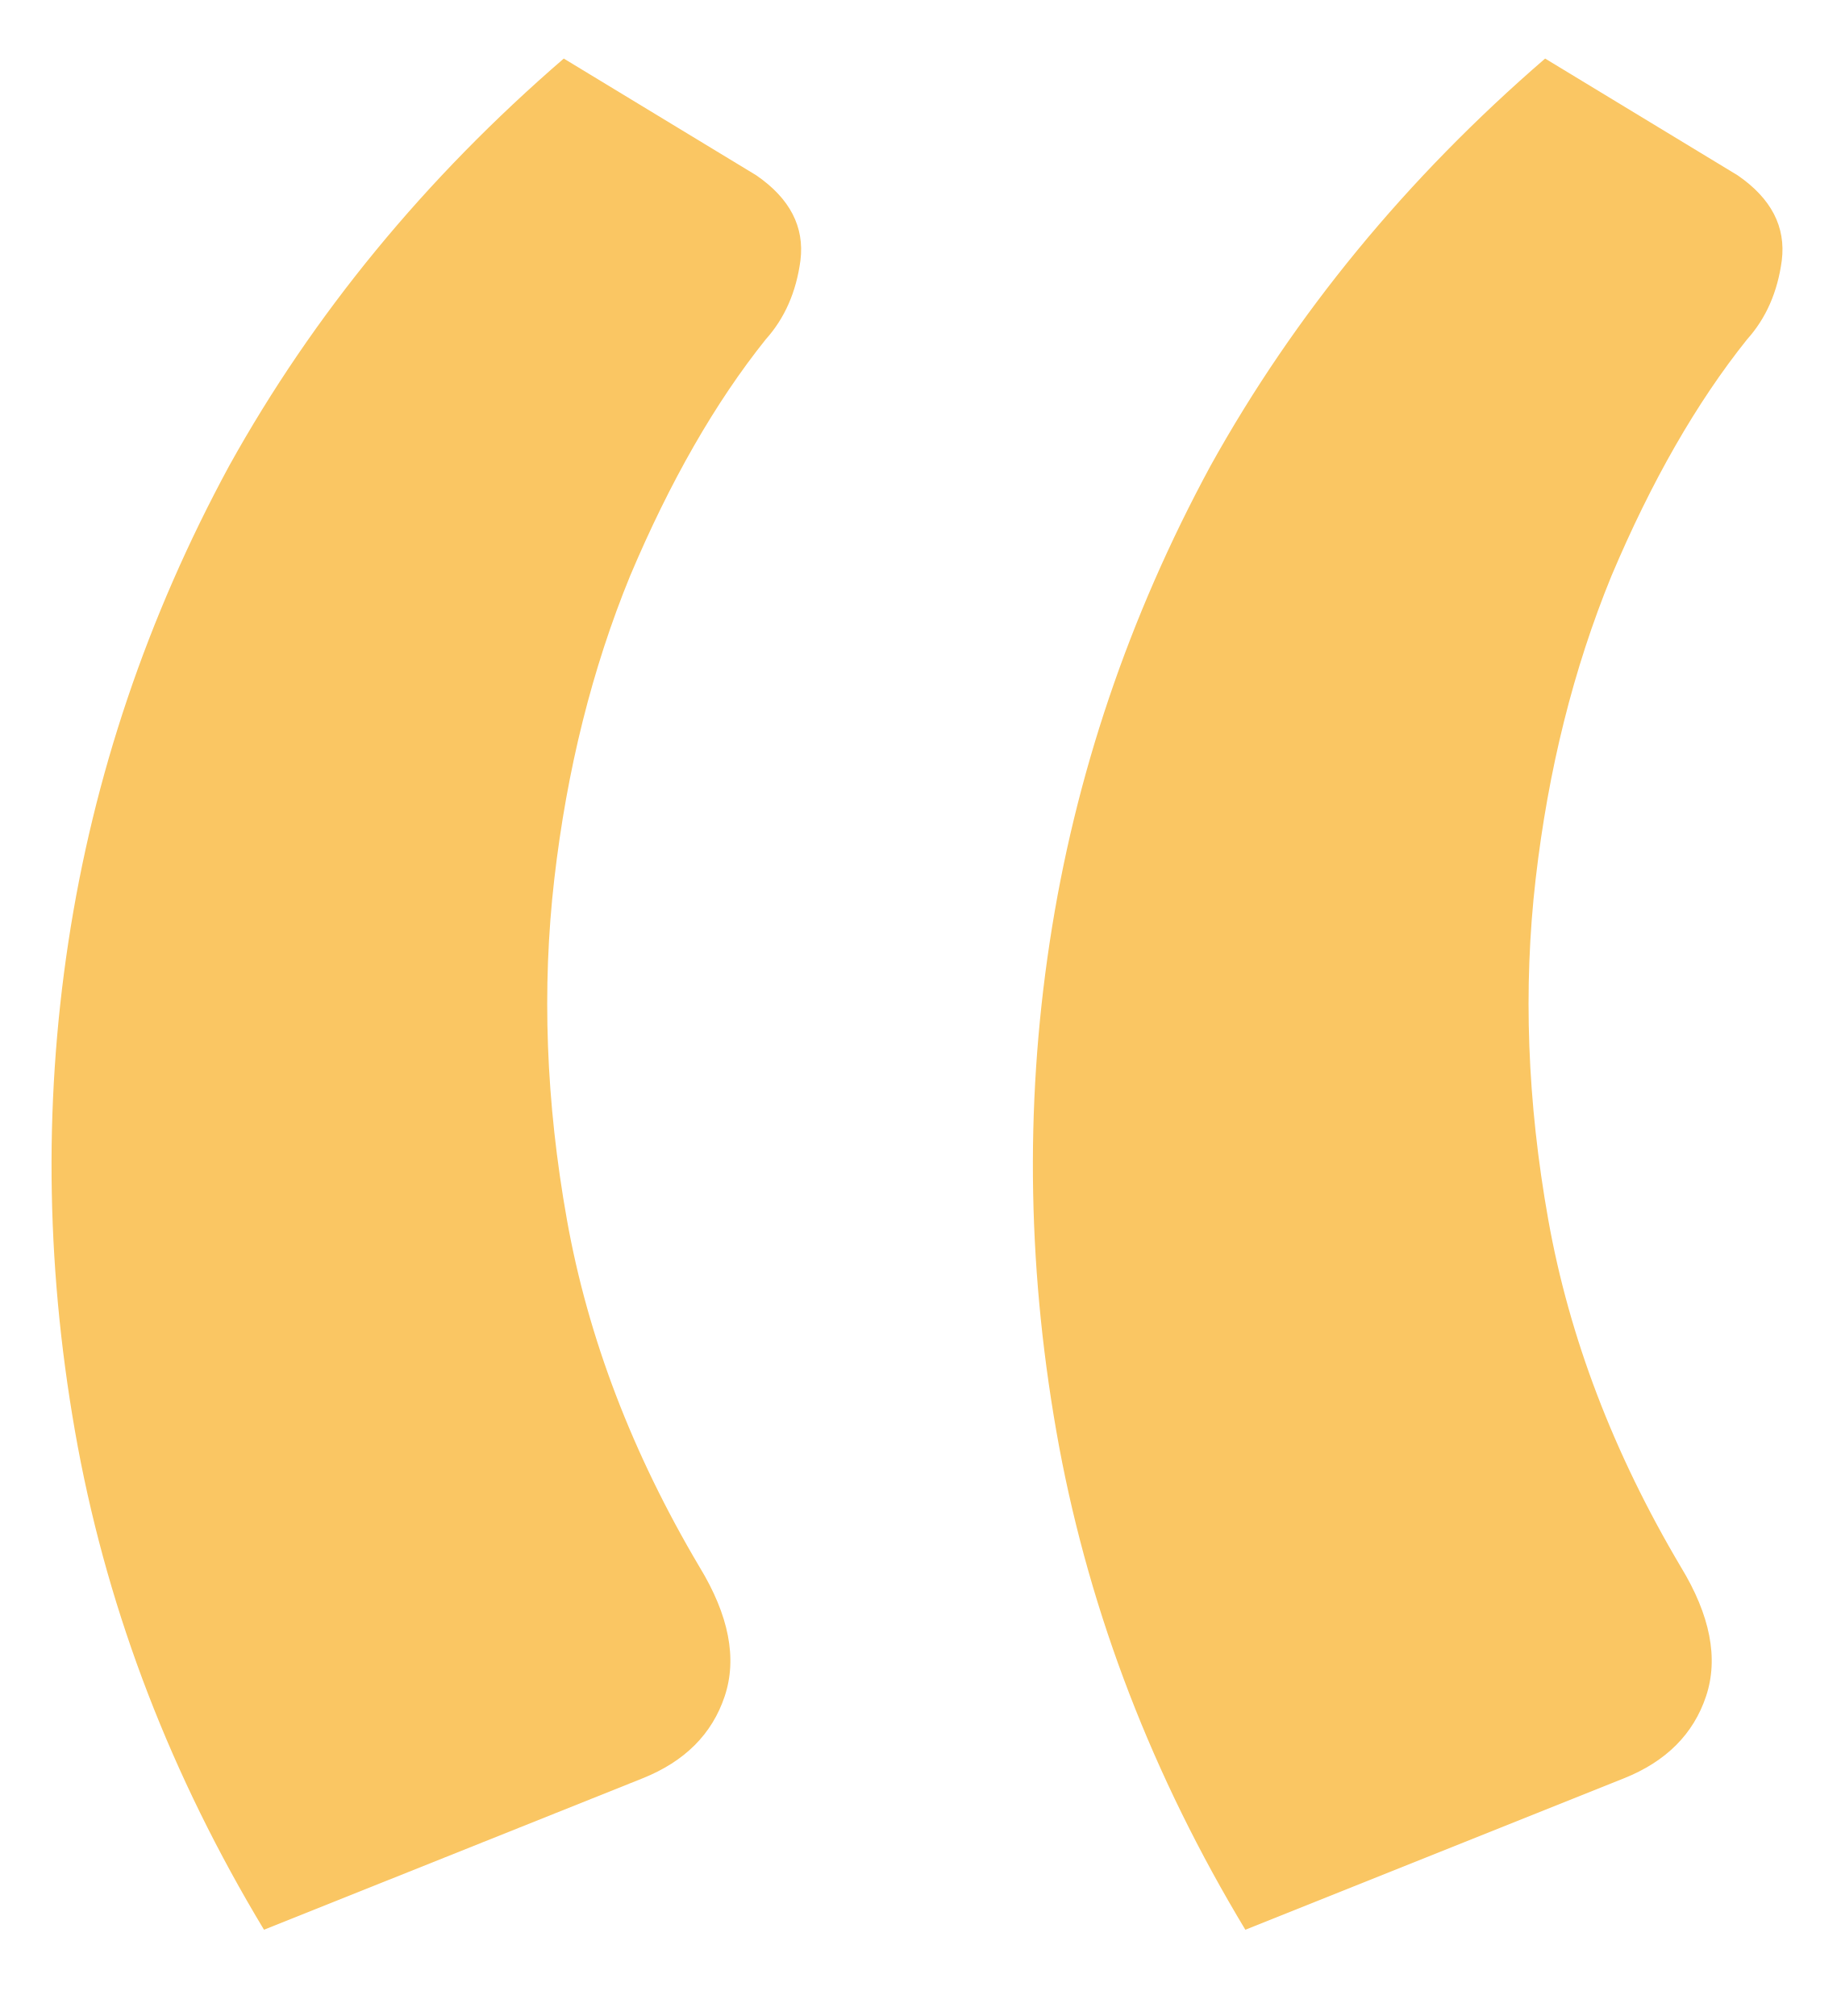
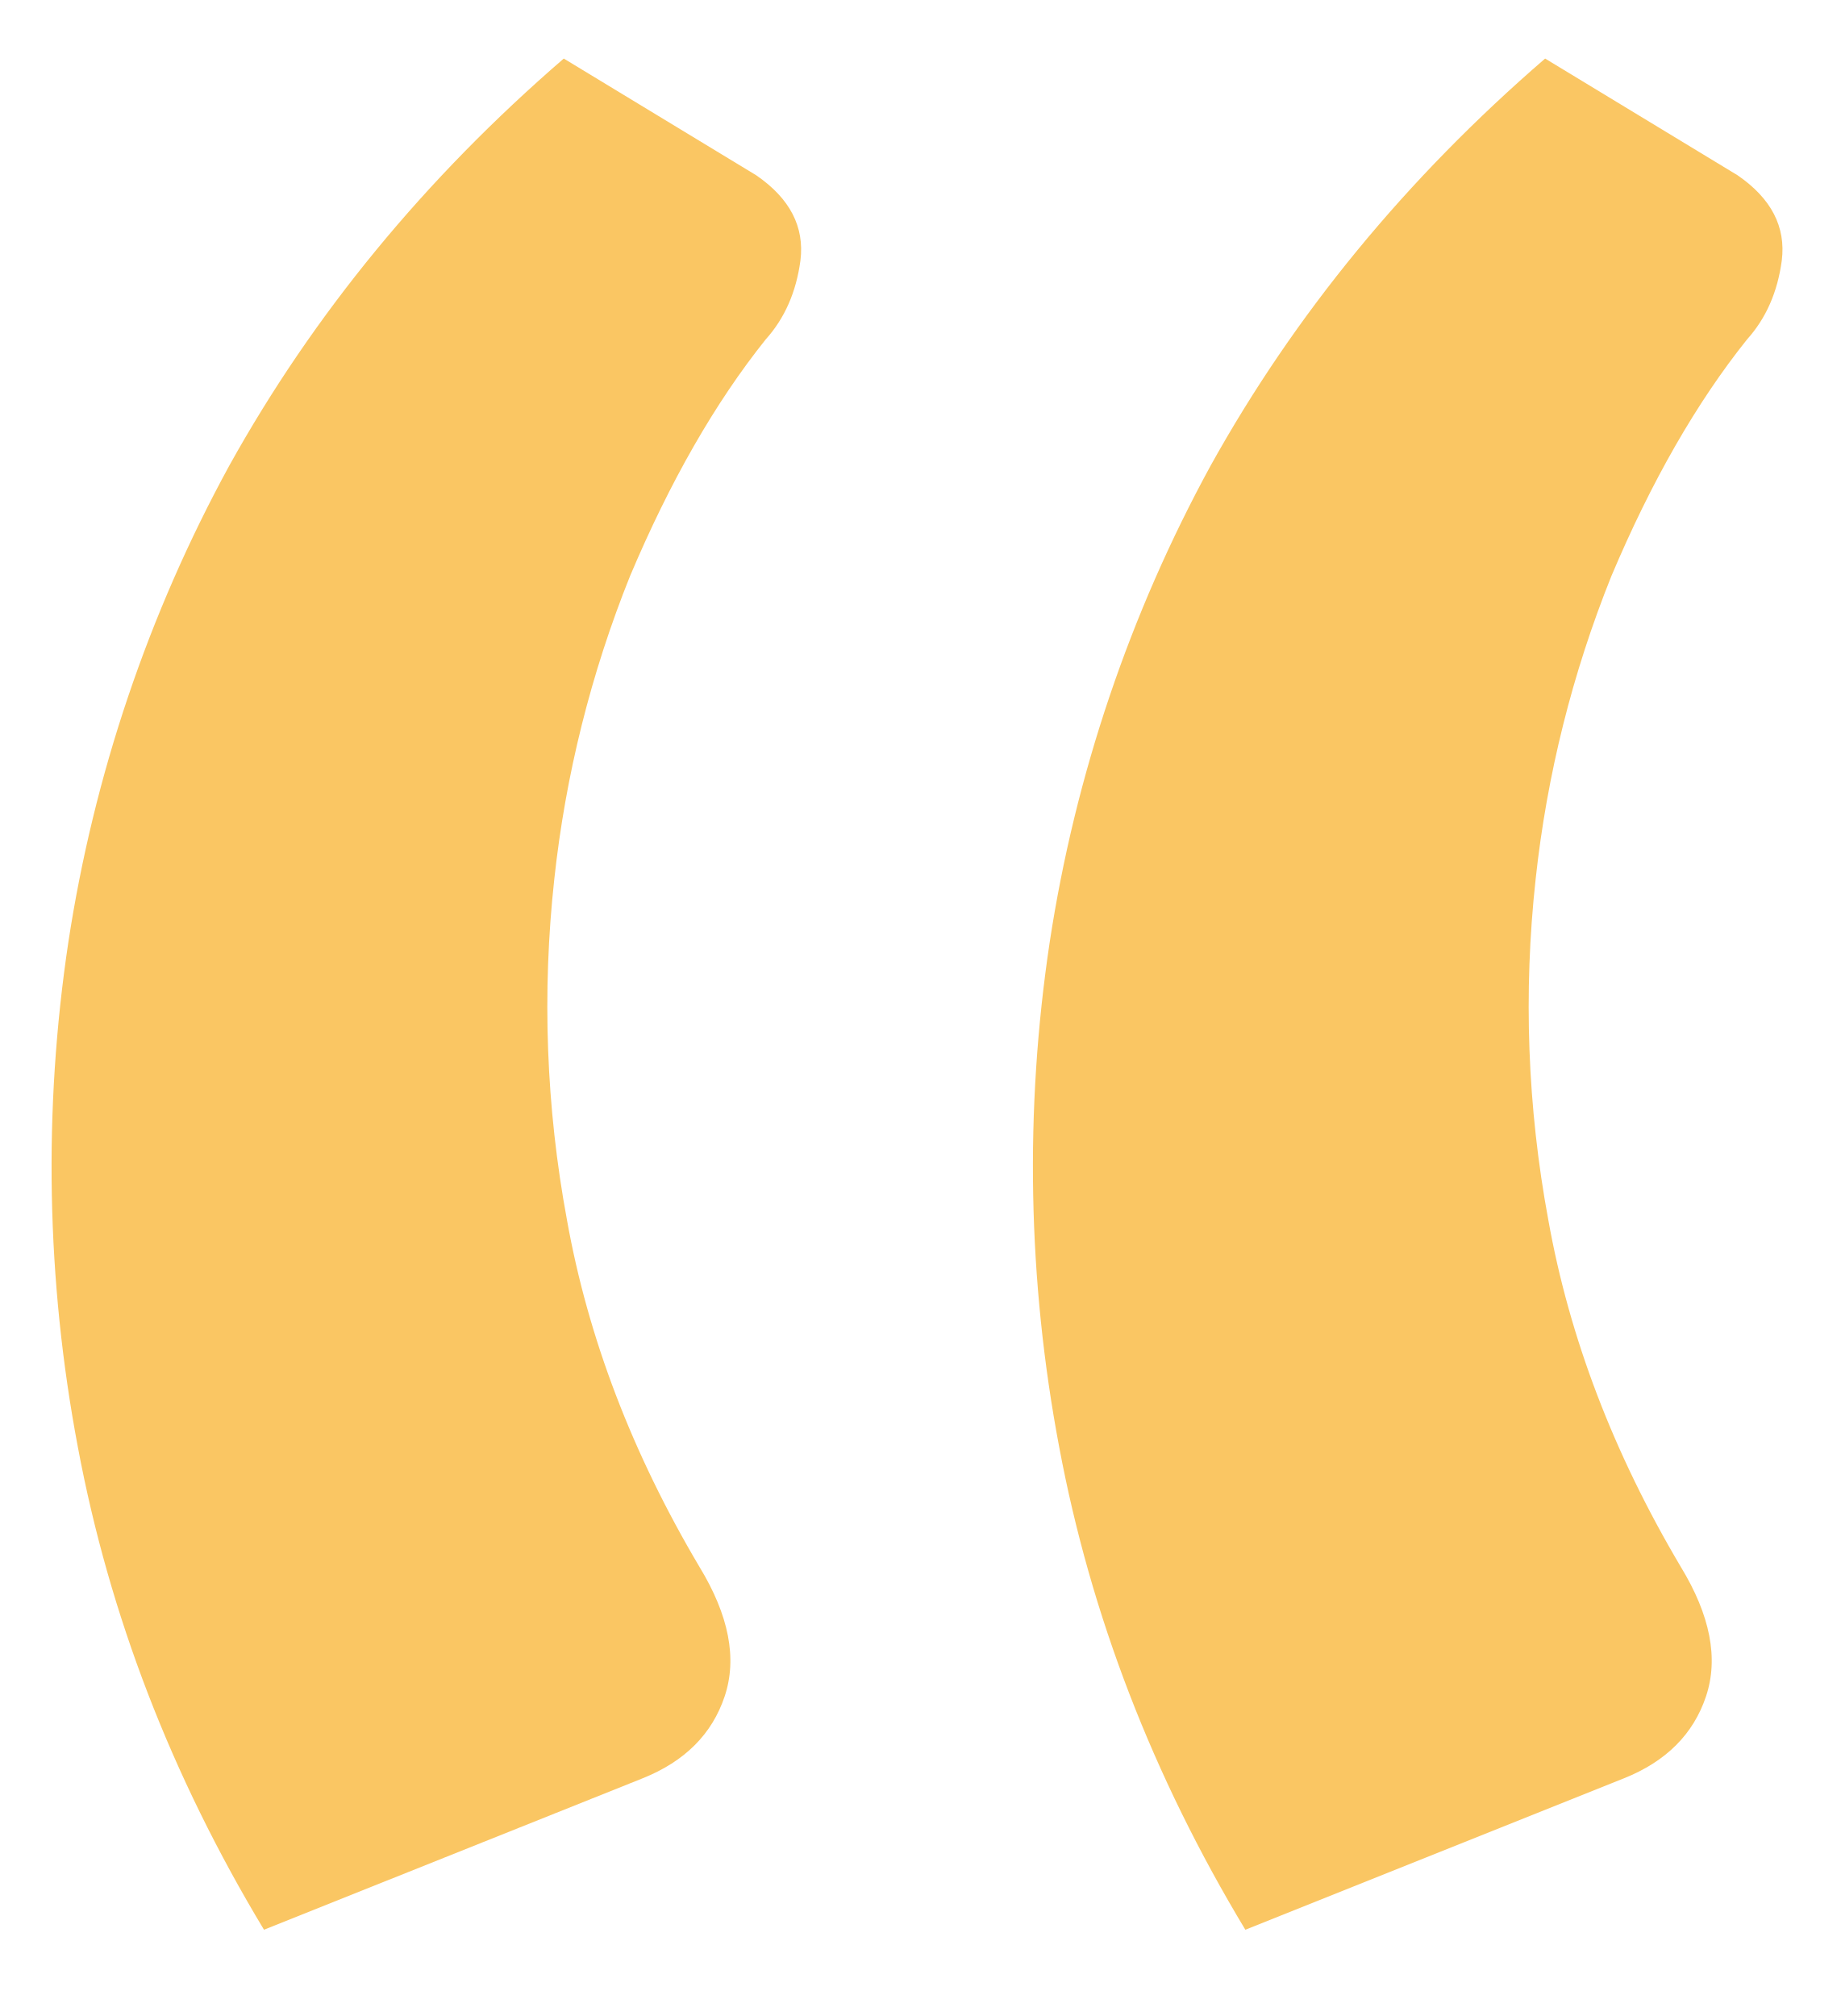
- <svg xmlns="http://www.w3.org/2000/svg" width="21" height="23" viewBox="0 0 21 23" fill="none">
-   <path d="M3.012 22.016C1.956 20.264 1.248 18.428 0.888 16.508C0.528 14.564 0.492 12.644 0.78 10.748C1.068 8.852 1.68 7.04 2.616 5.312C3.576 3.584 4.848 2.036 6.432 0.668L8.628 2C9.012 2.264 9.18 2.588 9.132 2.972C9.084 3.332 8.952 3.632 8.736 3.872C8.16 4.592 7.644 5.492 7.188 6.572C6.756 7.628 6.468 8.78 6.324 10.028C6.18 11.276 6.228 12.572 6.468 13.916C6.708 15.26 7.212 16.58 7.98 17.876C8.316 18.428 8.412 18.92 8.268 19.352C8.124 19.784 7.812 20.096 7.332 20.288L3.012 22.016ZM14.208 22.016C13.152 20.264 12.444 18.428 12.084 16.508C11.724 14.564 11.688 12.644 11.976 10.748C12.264 8.852 12.876 7.04 13.812 5.312C14.772 3.584 16.044 2.036 17.628 0.668L19.824 2C20.208 2.264 20.376 2.588 20.328 2.972C20.28 3.332 20.148 3.632 19.932 3.872C19.356 4.592 18.84 5.492 18.384 6.572C17.952 7.628 17.664 8.78 17.52 10.028C17.376 11.276 17.424 12.572 17.664 13.916C17.904 15.26 18.408 16.58 19.176 17.876C19.512 18.428 19.608 18.92 19.464 19.352C19.32 19.784 19.008 20.096 18.528 20.288L14.208 22.016Z" fill="#FAC663" />
+ <svg xmlns="http://www.w3.org/2000/svg" width="21" height="23" fill="none">
+   <path d="M3.012 22.016c-1.056-1.752-1.764-3.588-2.124-5.508a17.22 17.22 0 01-.108-5.76 16.56 16.56 0 011.836-5.436c.96-1.728 2.232-3.276 3.816-4.644L8.628 2c.384.264.552.588.504.972-.048.36-.18.66-.396.9-.576.72-1.092 1.62-1.548 2.7a13.03 13.03 0 00-.864 3.456 13.337 13.337 0 00.144 3.888c.24 1.344.744 2.664 1.512 3.96.336.552.432 1.044.288 1.476-.144.432-.456.744-.936.936l-4.32 1.728zm11.196 0c-1.056-1.752-1.764-3.588-2.124-5.508a17.22 17.22 0 01-.108-5.76 16.56 16.56 0 011.836-5.436c.96-1.728 2.232-3.276 3.816-4.644L19.824 2c.384.264.552.588.504.972-.048.36-.18.66-.396.9-.576.72-1.092 1.62-1.548 2.7a13.03 13.03 0 00-.864 3.456 13.337 13.337 0 00.144 3.888c.24 1.344.744 2.664 1.512 3.96.336.552.432 1.044.288 1.476-.144.432-.456.744-.936.936l-4.32 1.728z" fill="#FAC663" />
</svg>
